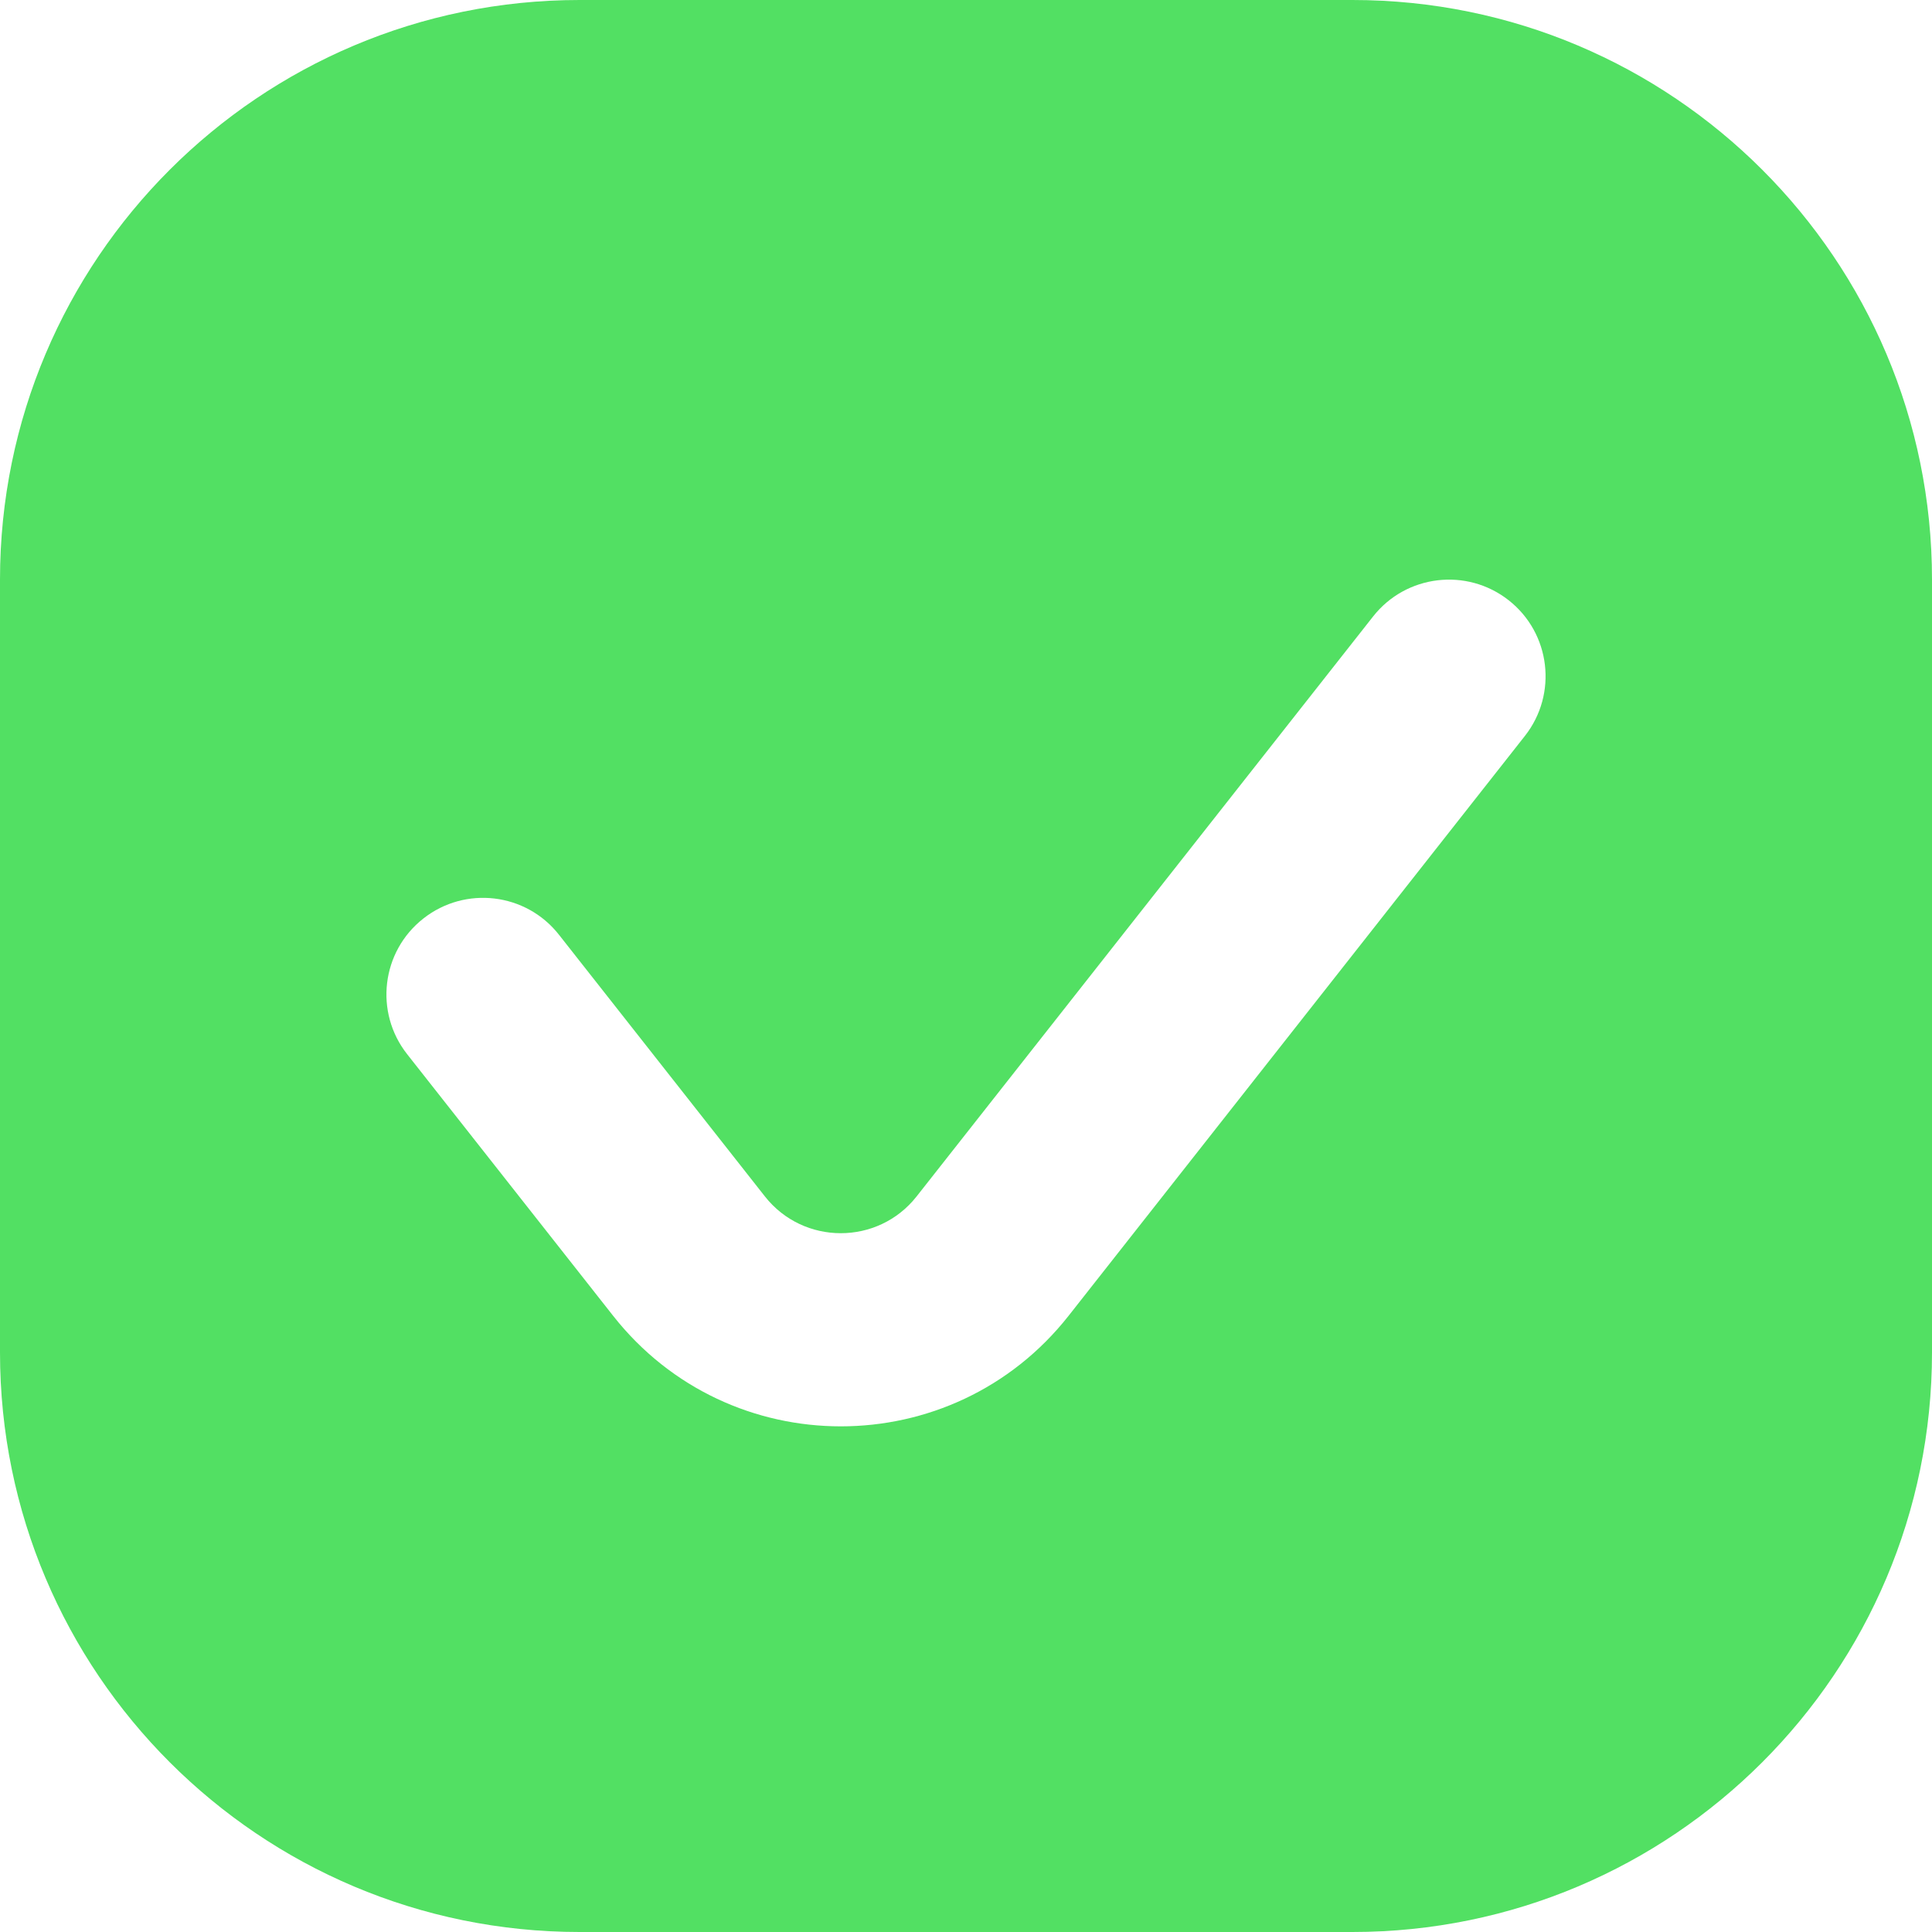
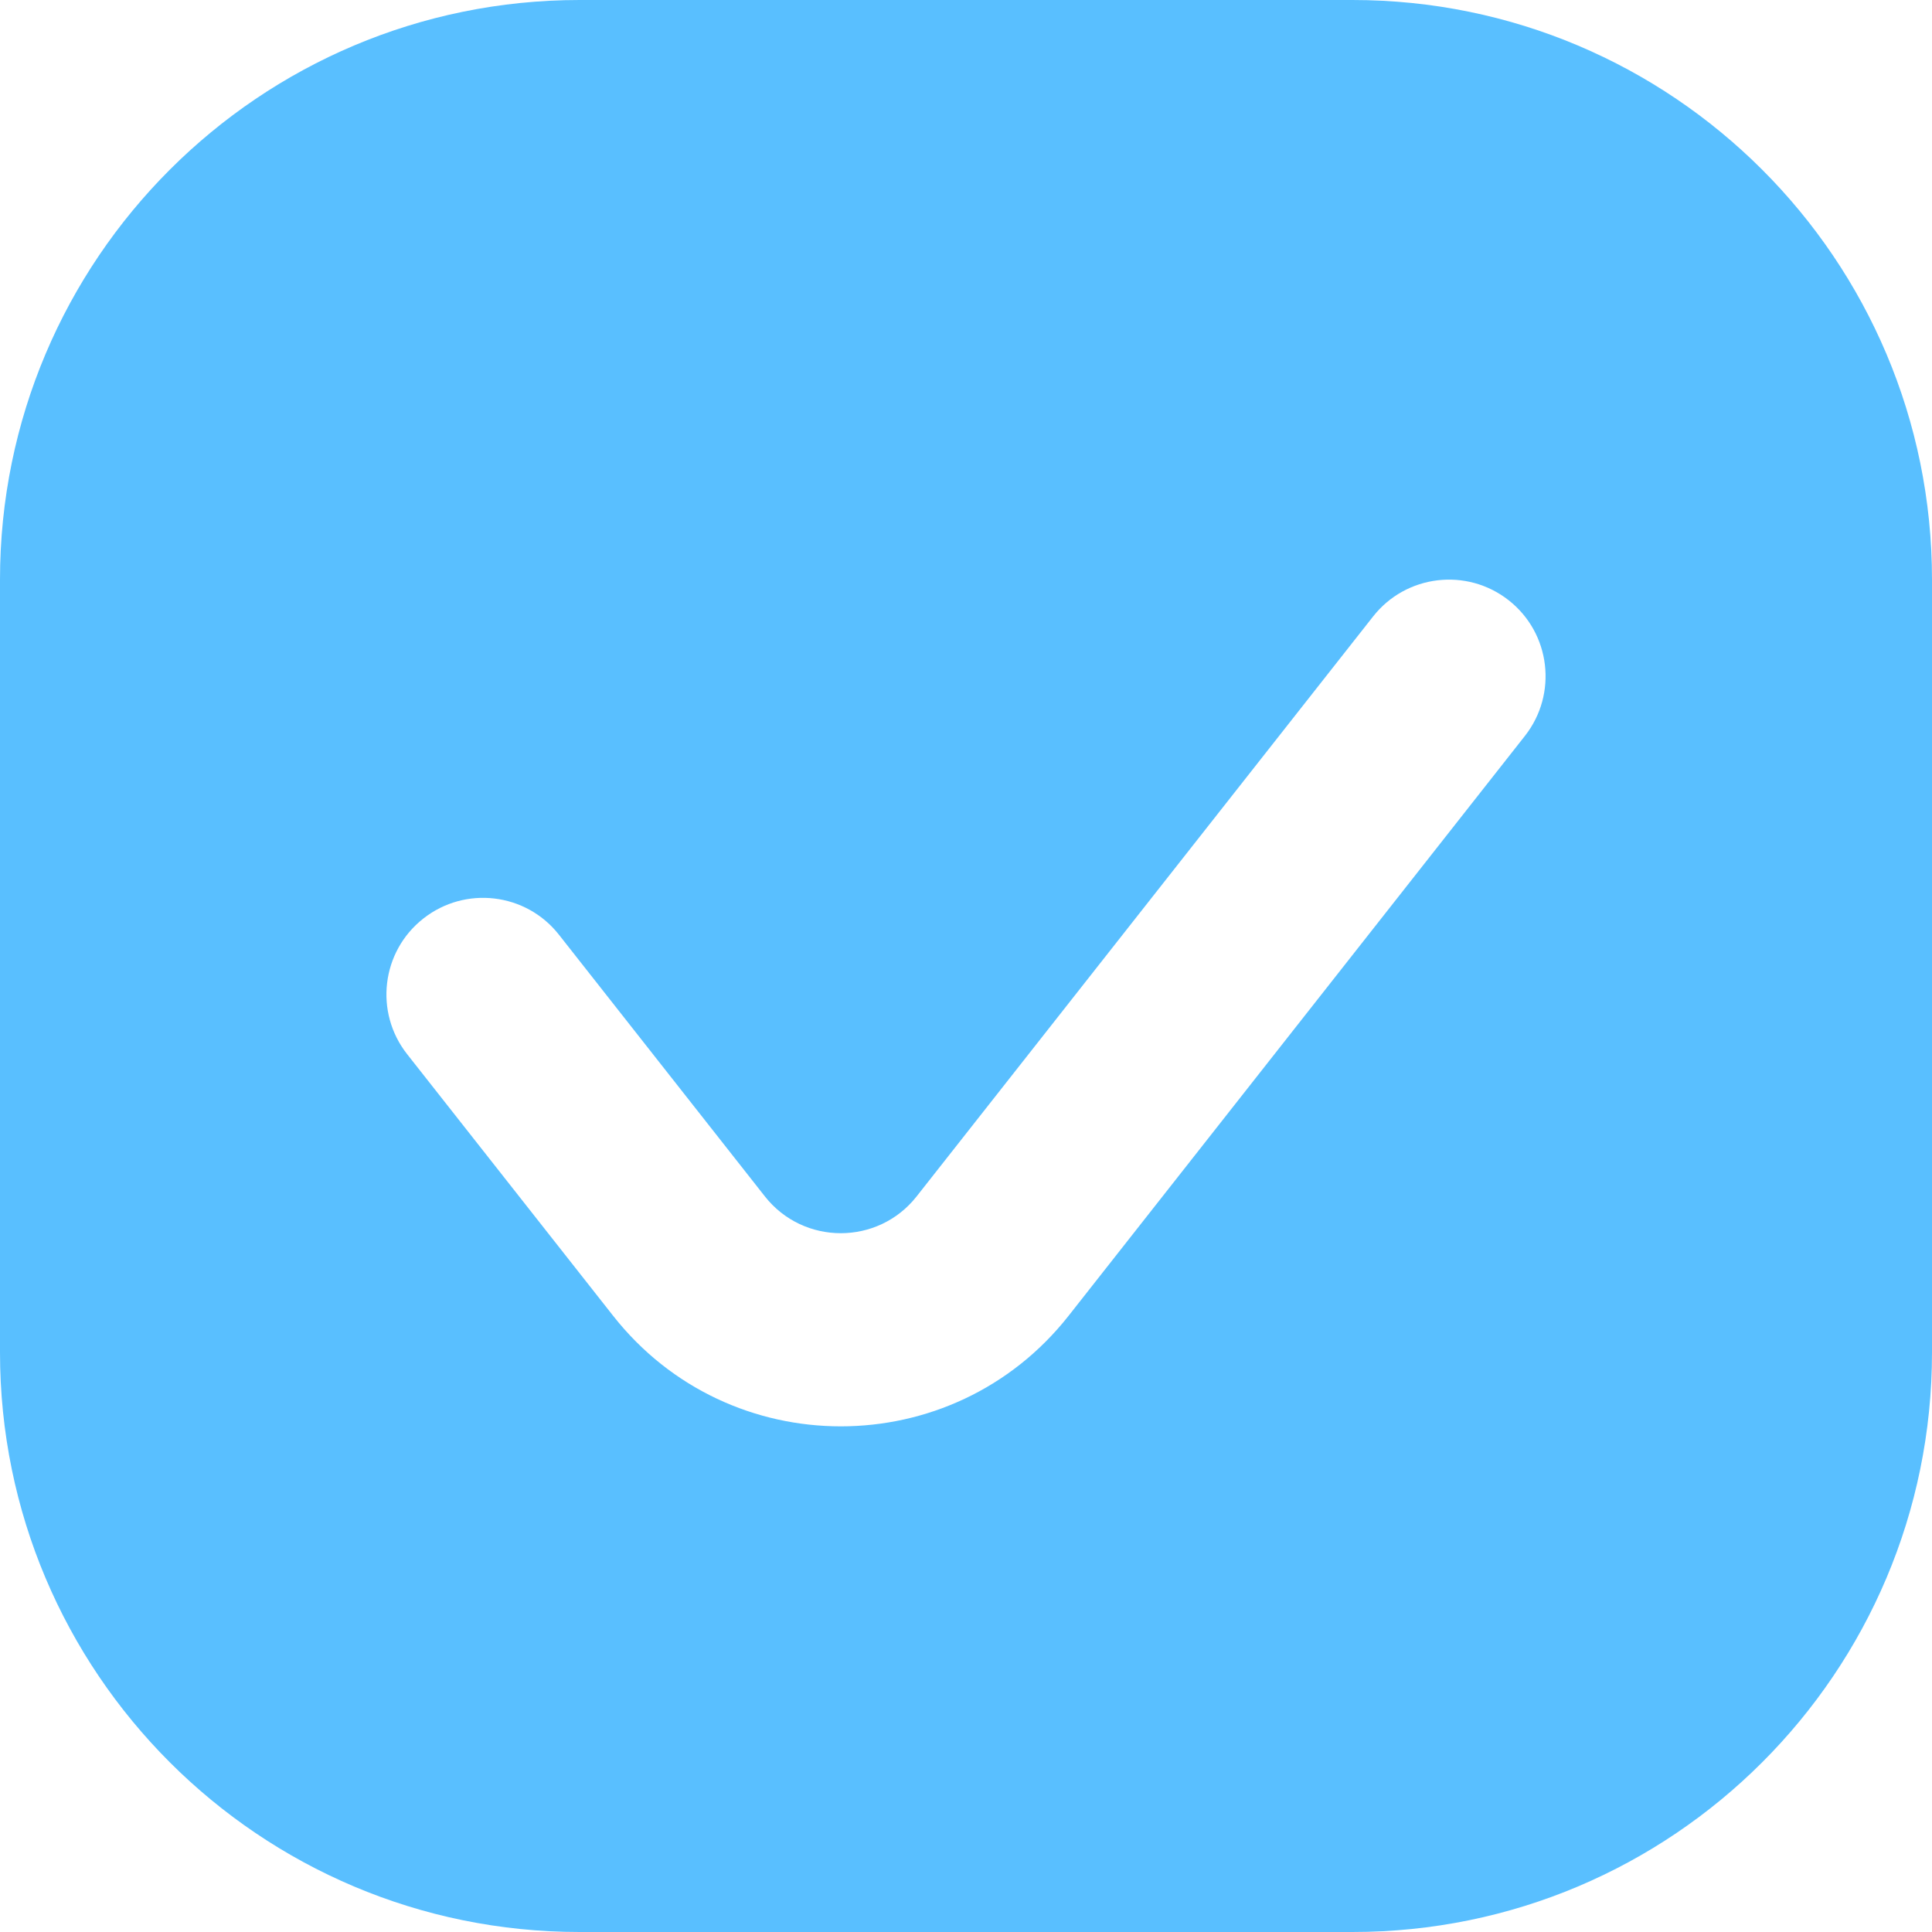
<svg xmlns="http://www.w3.org/2000/svg" width="20" height="20" viewBox="0 0 20 20" fill="none">
-   <path d="M14 0C17.314 1.28851e-07 20 2.686 20 6V14C20 17.314 17.314 20 14 20H6C2.686 20 1.28855e-07 17.314 0 14V6C1.28855e-07 2.686 2.686 1.28851e-07 6 0H14ZM15.618 6.214C15.184 5.873 14.555 5.948 14.214 6.382L9.489 12.385C9.089 12.893 8.318 12.893 7.918 12.385L5.786 9.676C5.445 9.242 4.816 9.167 4.382 9.509C3.948 9.85 3.873 10.478 4.214 10.912L6.347 13.621C7.548 15.147 9.86 15.147 11.062 13.621L15.786 7.618C16.127 7.184 16.052 6.555 15.618 6.214Z" fill="#52E063" />
+   <path d="M14 0C17.314 1.28851e-07 20 2.686 20 6V14C20 17.314 17.314 20 14 20H6C2.686 20 1.28855e-07 17.314 0 14V6C1.28855e-07 2.686 2.686 1.28851e-07 6 0H14ZM15.618 6.214C15.184 5.873 14.555 5.948 14.214 6.382L9.489 12.385C9.089 12.893 8.318 12.893 7.918 12.385L5.786 9.676C5.445 9.242 4.816 9.167 4.382 9.509C3.948 9.85 3.873 10.478 4.214 10.912L6.347 13.621C7.548 15.147 9.86 15.147 11.062 13.621L15.786 7.618C16.127 7.184 16.052 6.555 15.618 6.214Z" fill="#59BFFF" />
</svg>
